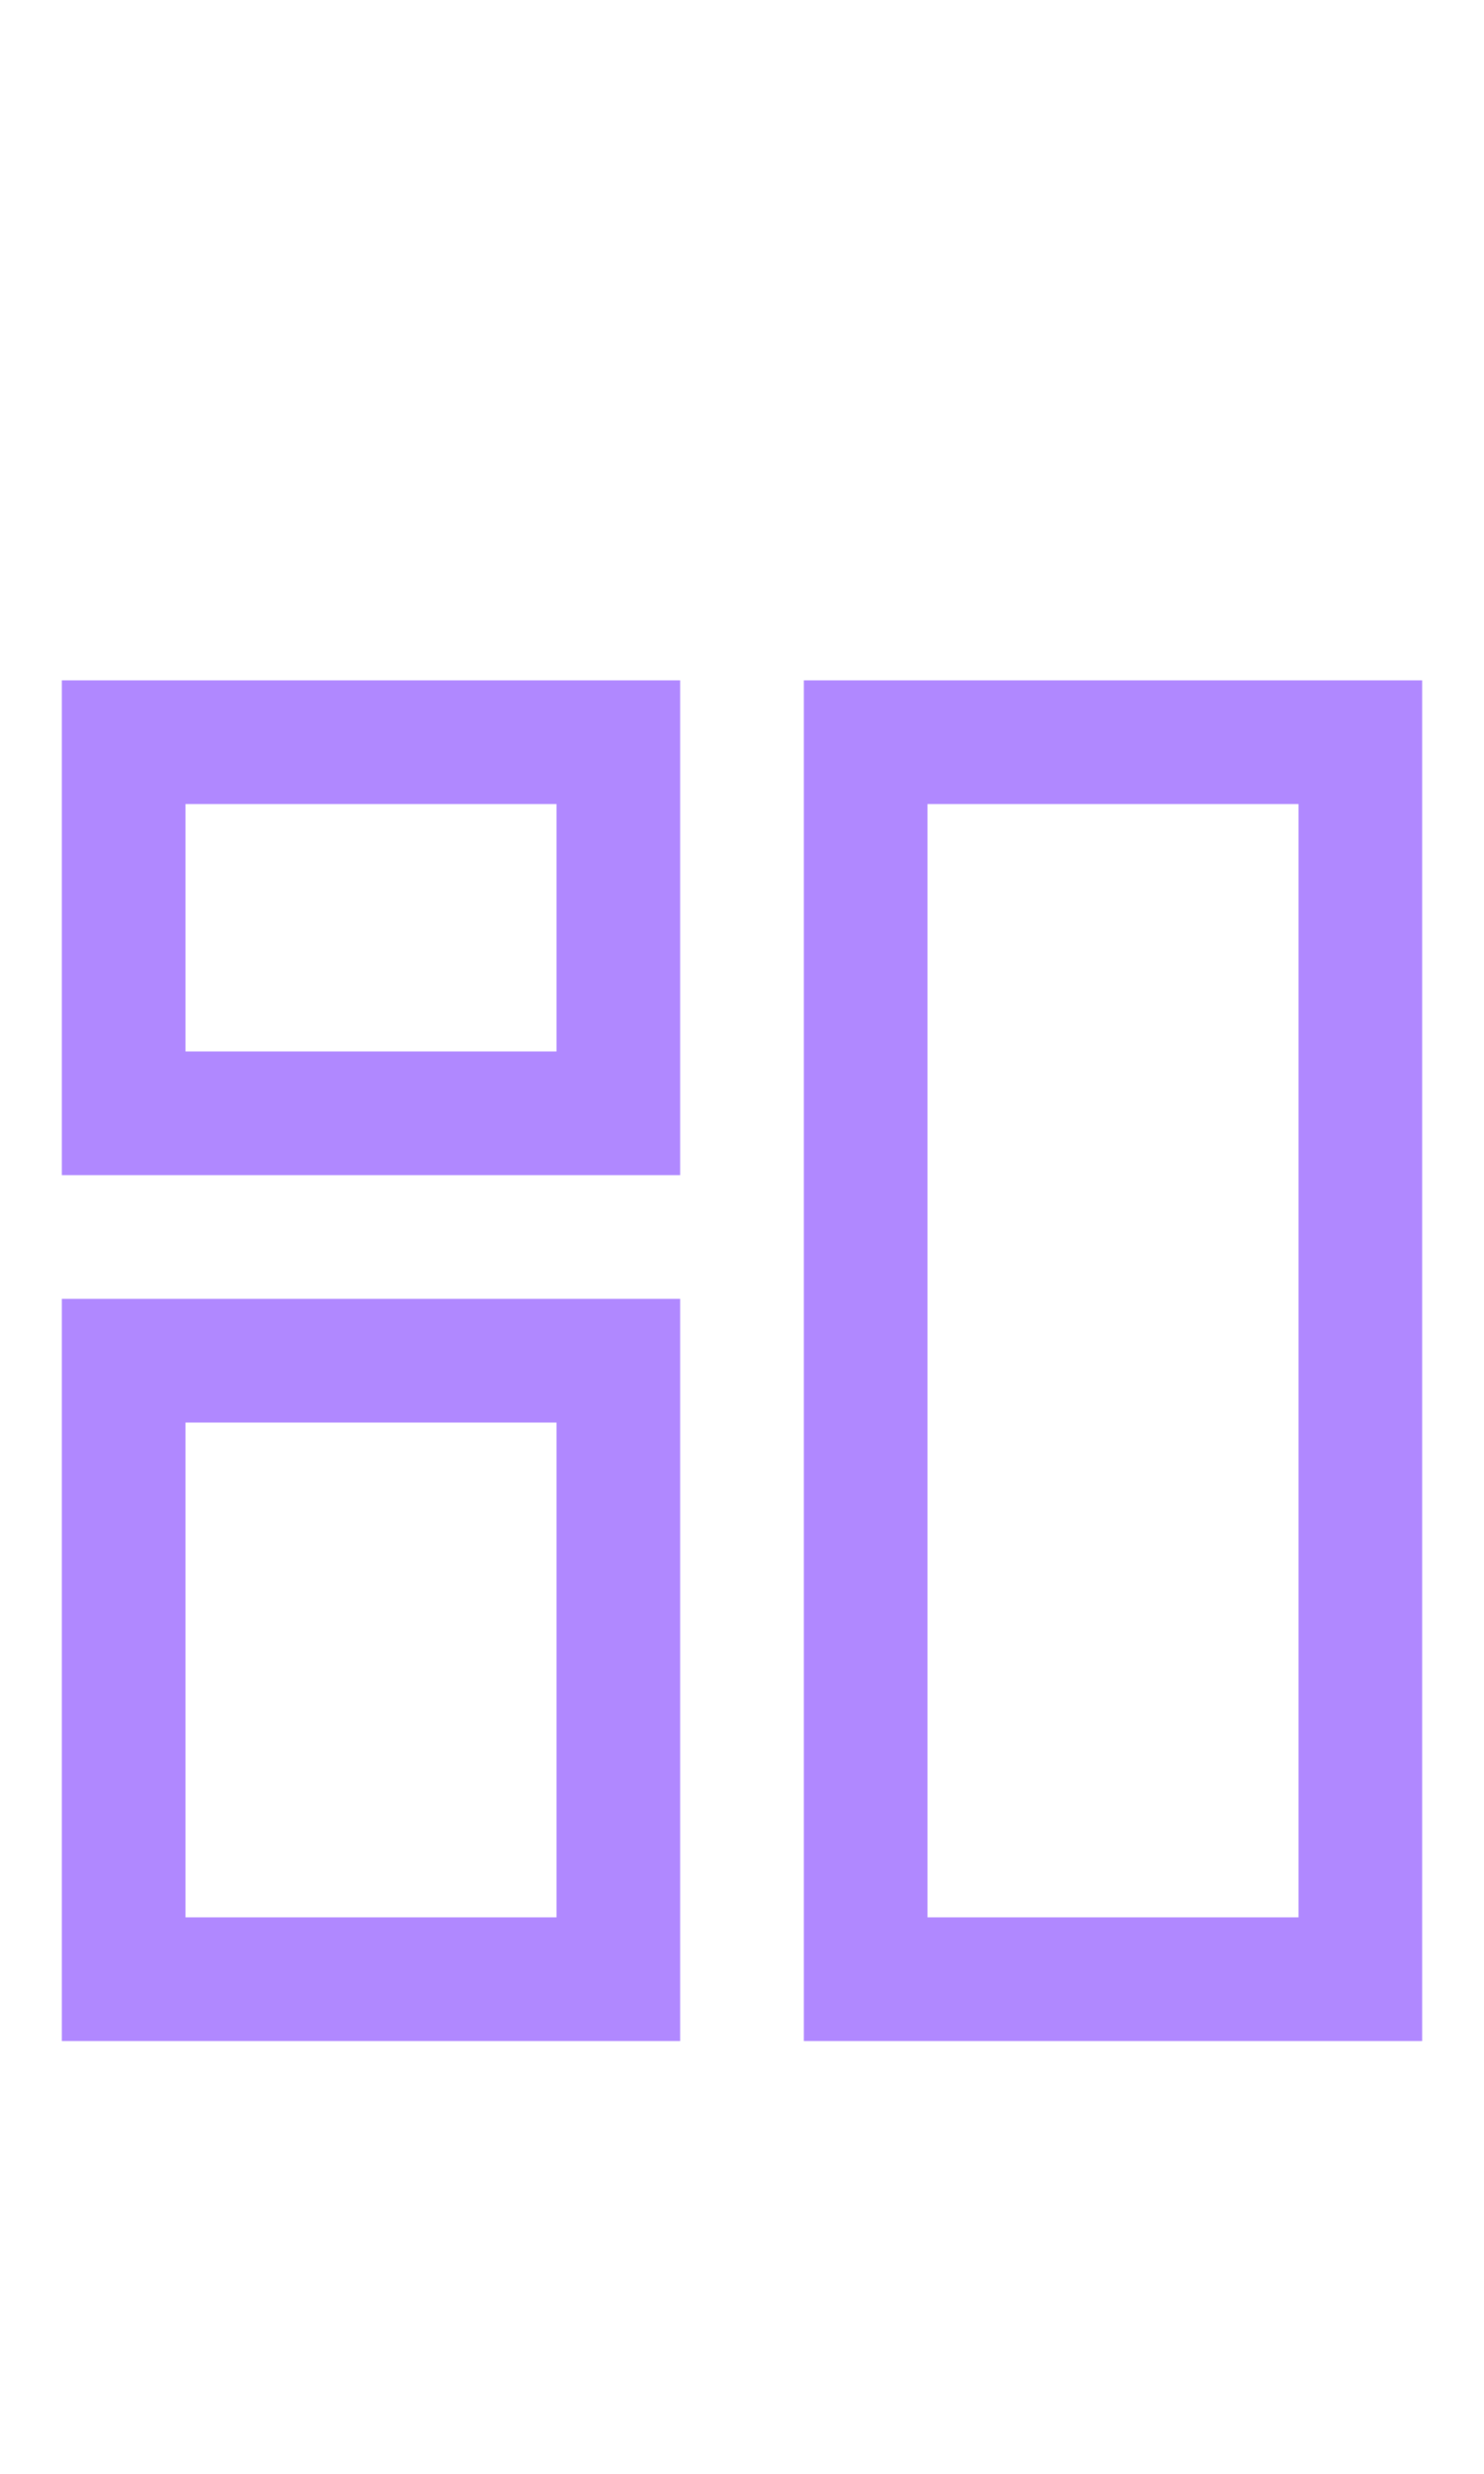
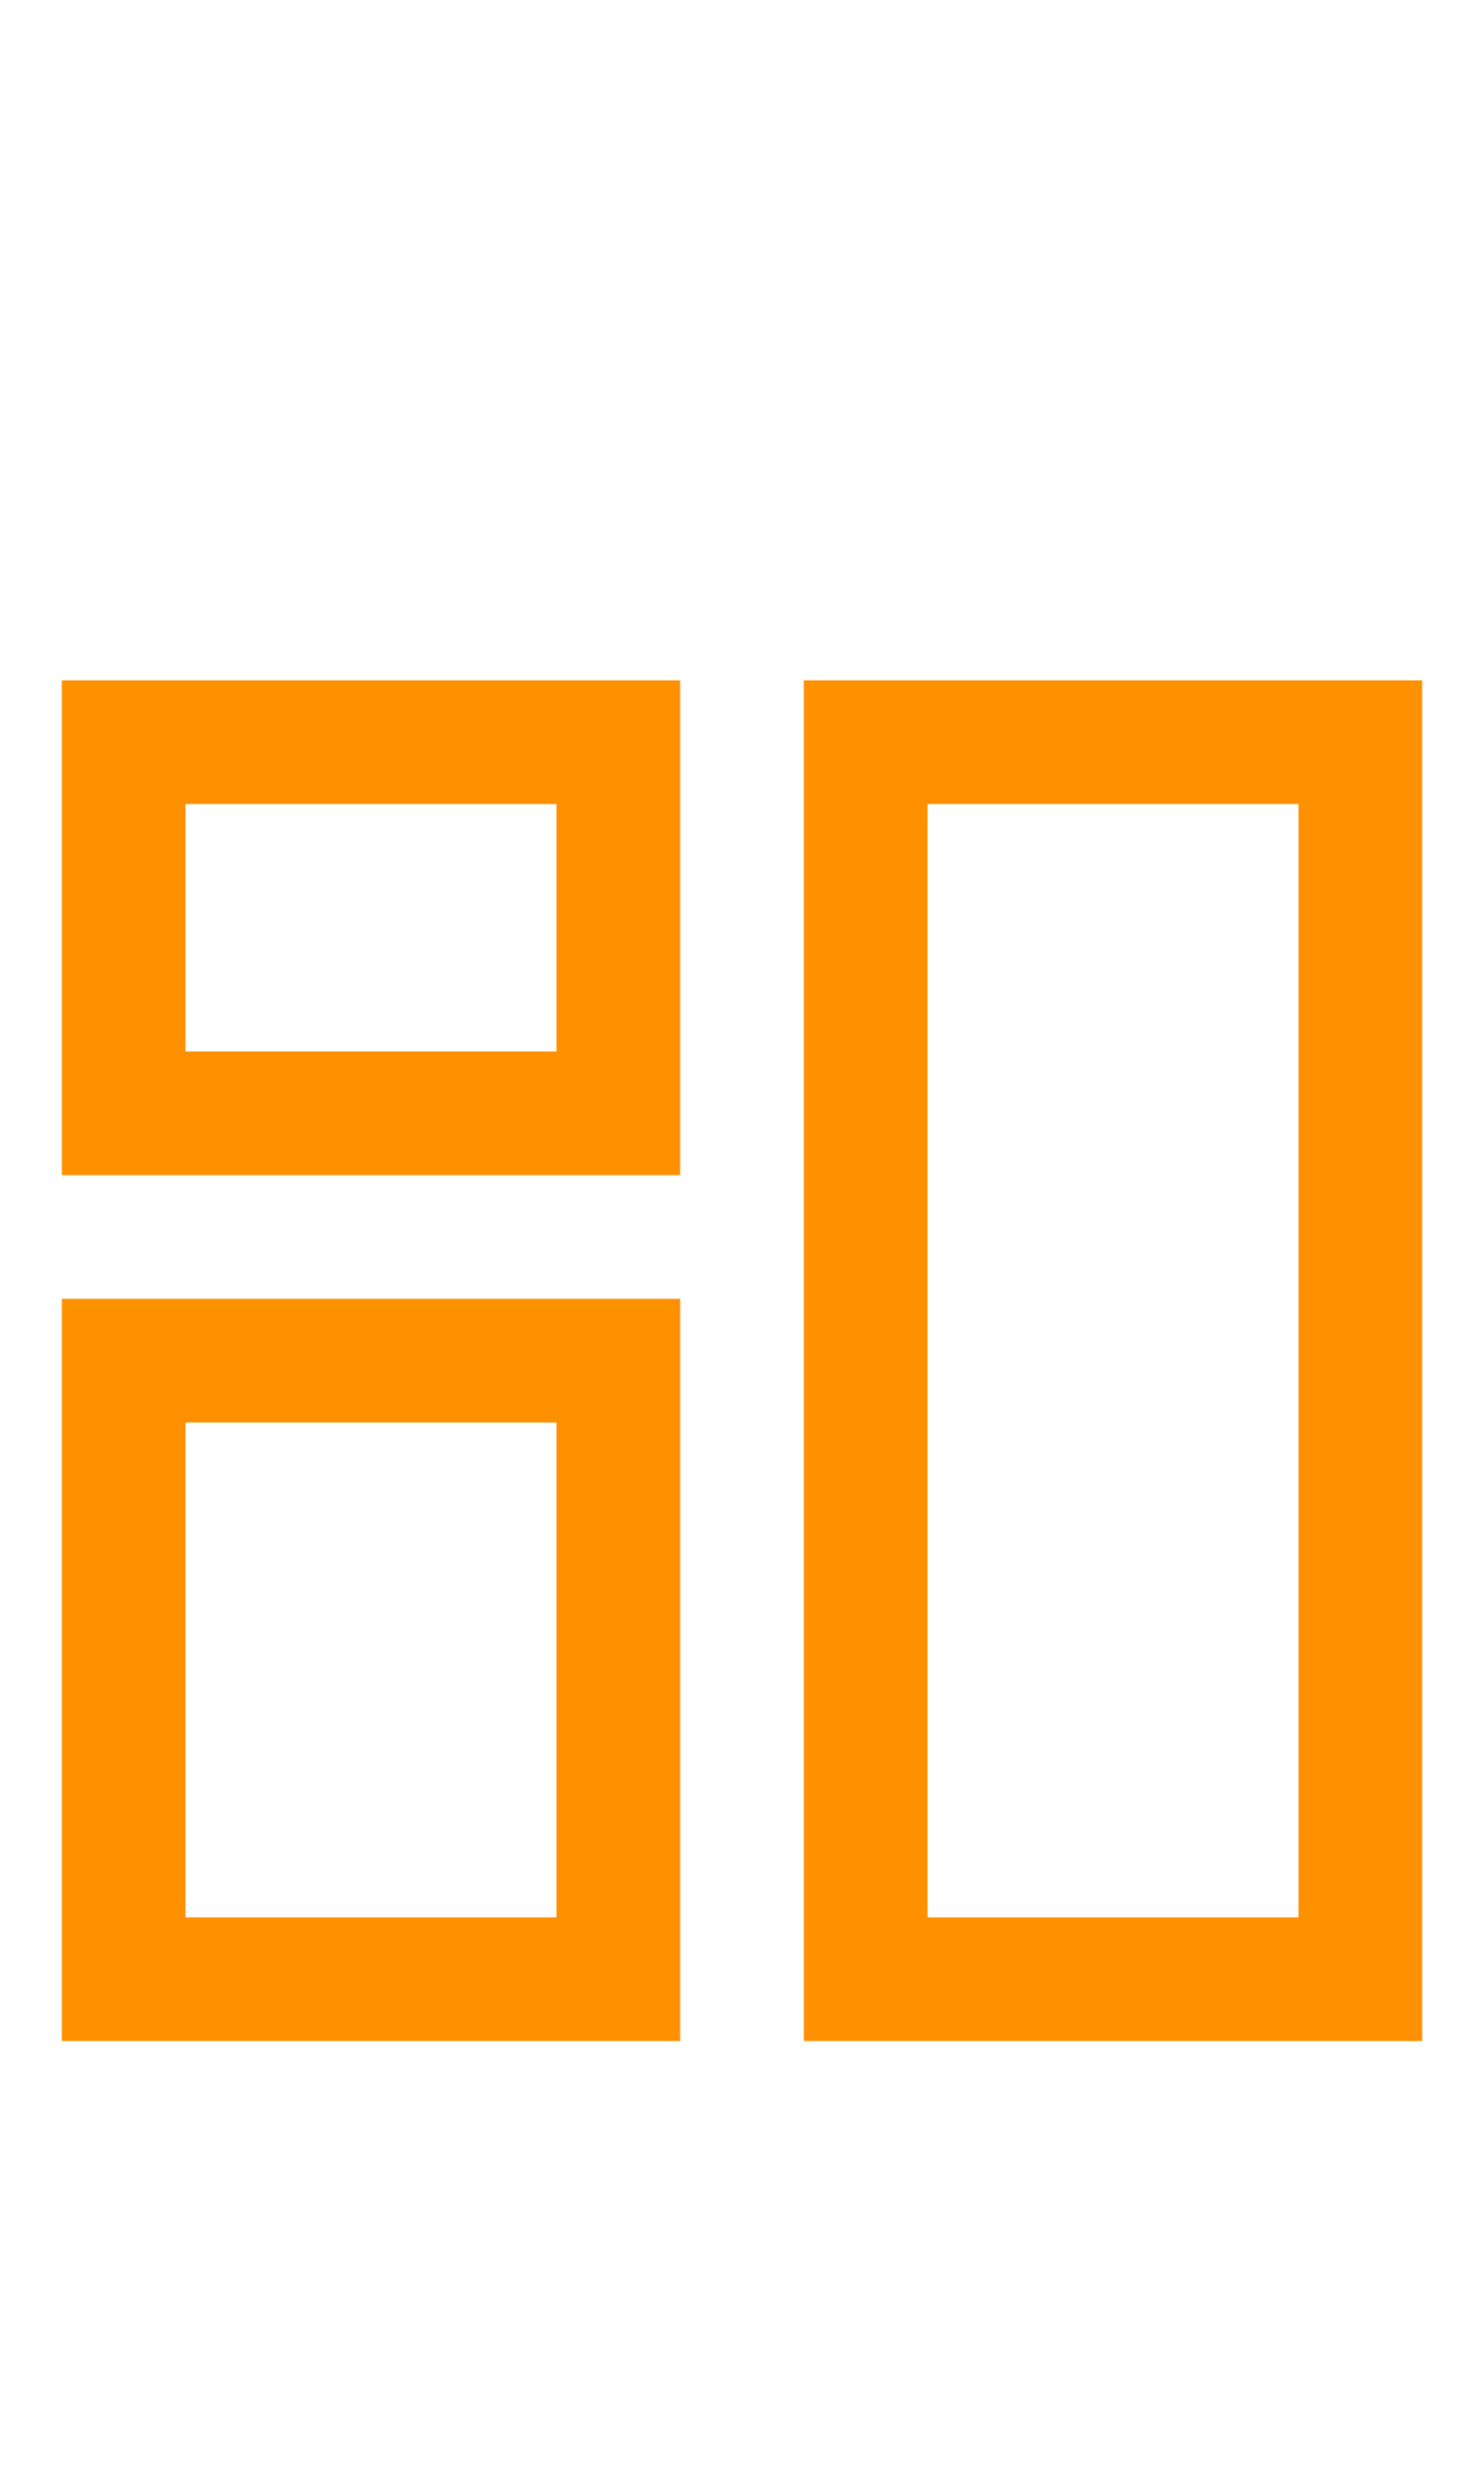
<svg xmlns="http://www.w3.org/2000/svg" width="24px" height="40px" viewBox="0 0 24 40" version="1.1">
  <g id="Dashboard" stroke="none" stroke-width="1" fill="none" fill-rule="evenodd">
-     <g id="Group" transform="translate(1, 11)" fill="#B088FF" fill-rule="nonzero">
+     <g id="Group" transform="translate(1, 11)" fill="#FF9000" fill-rule="nonzero">
      <g id="Group_8812">
        <path d="M10,8 L0,8 L0,0 L10,0 L10,8 Z M2,6 L8,6 L8,2 L2,2 L2,6 Z" id="Path_18866" />
      </g>
      <g id="Group_8813" transform="translate(12, 0)">
        <path d="M10,22 L0,22 L0,0 L10,0 L10,22 Z M2,20 L8,20 L8,2 L2,2 L2,20 Z" id="Path_18867" />
      </g>
      <g id="Group_8814" transform="translate(0, 10)">
        <path d="M10,12 L0,12 L0,0 L10,0 L10,12 Z M2,10 L8,10 L8,2 L2,2 L2,10 Z" id="Path_18868" />
      </g>
    </g>
  </g>
</svg>
